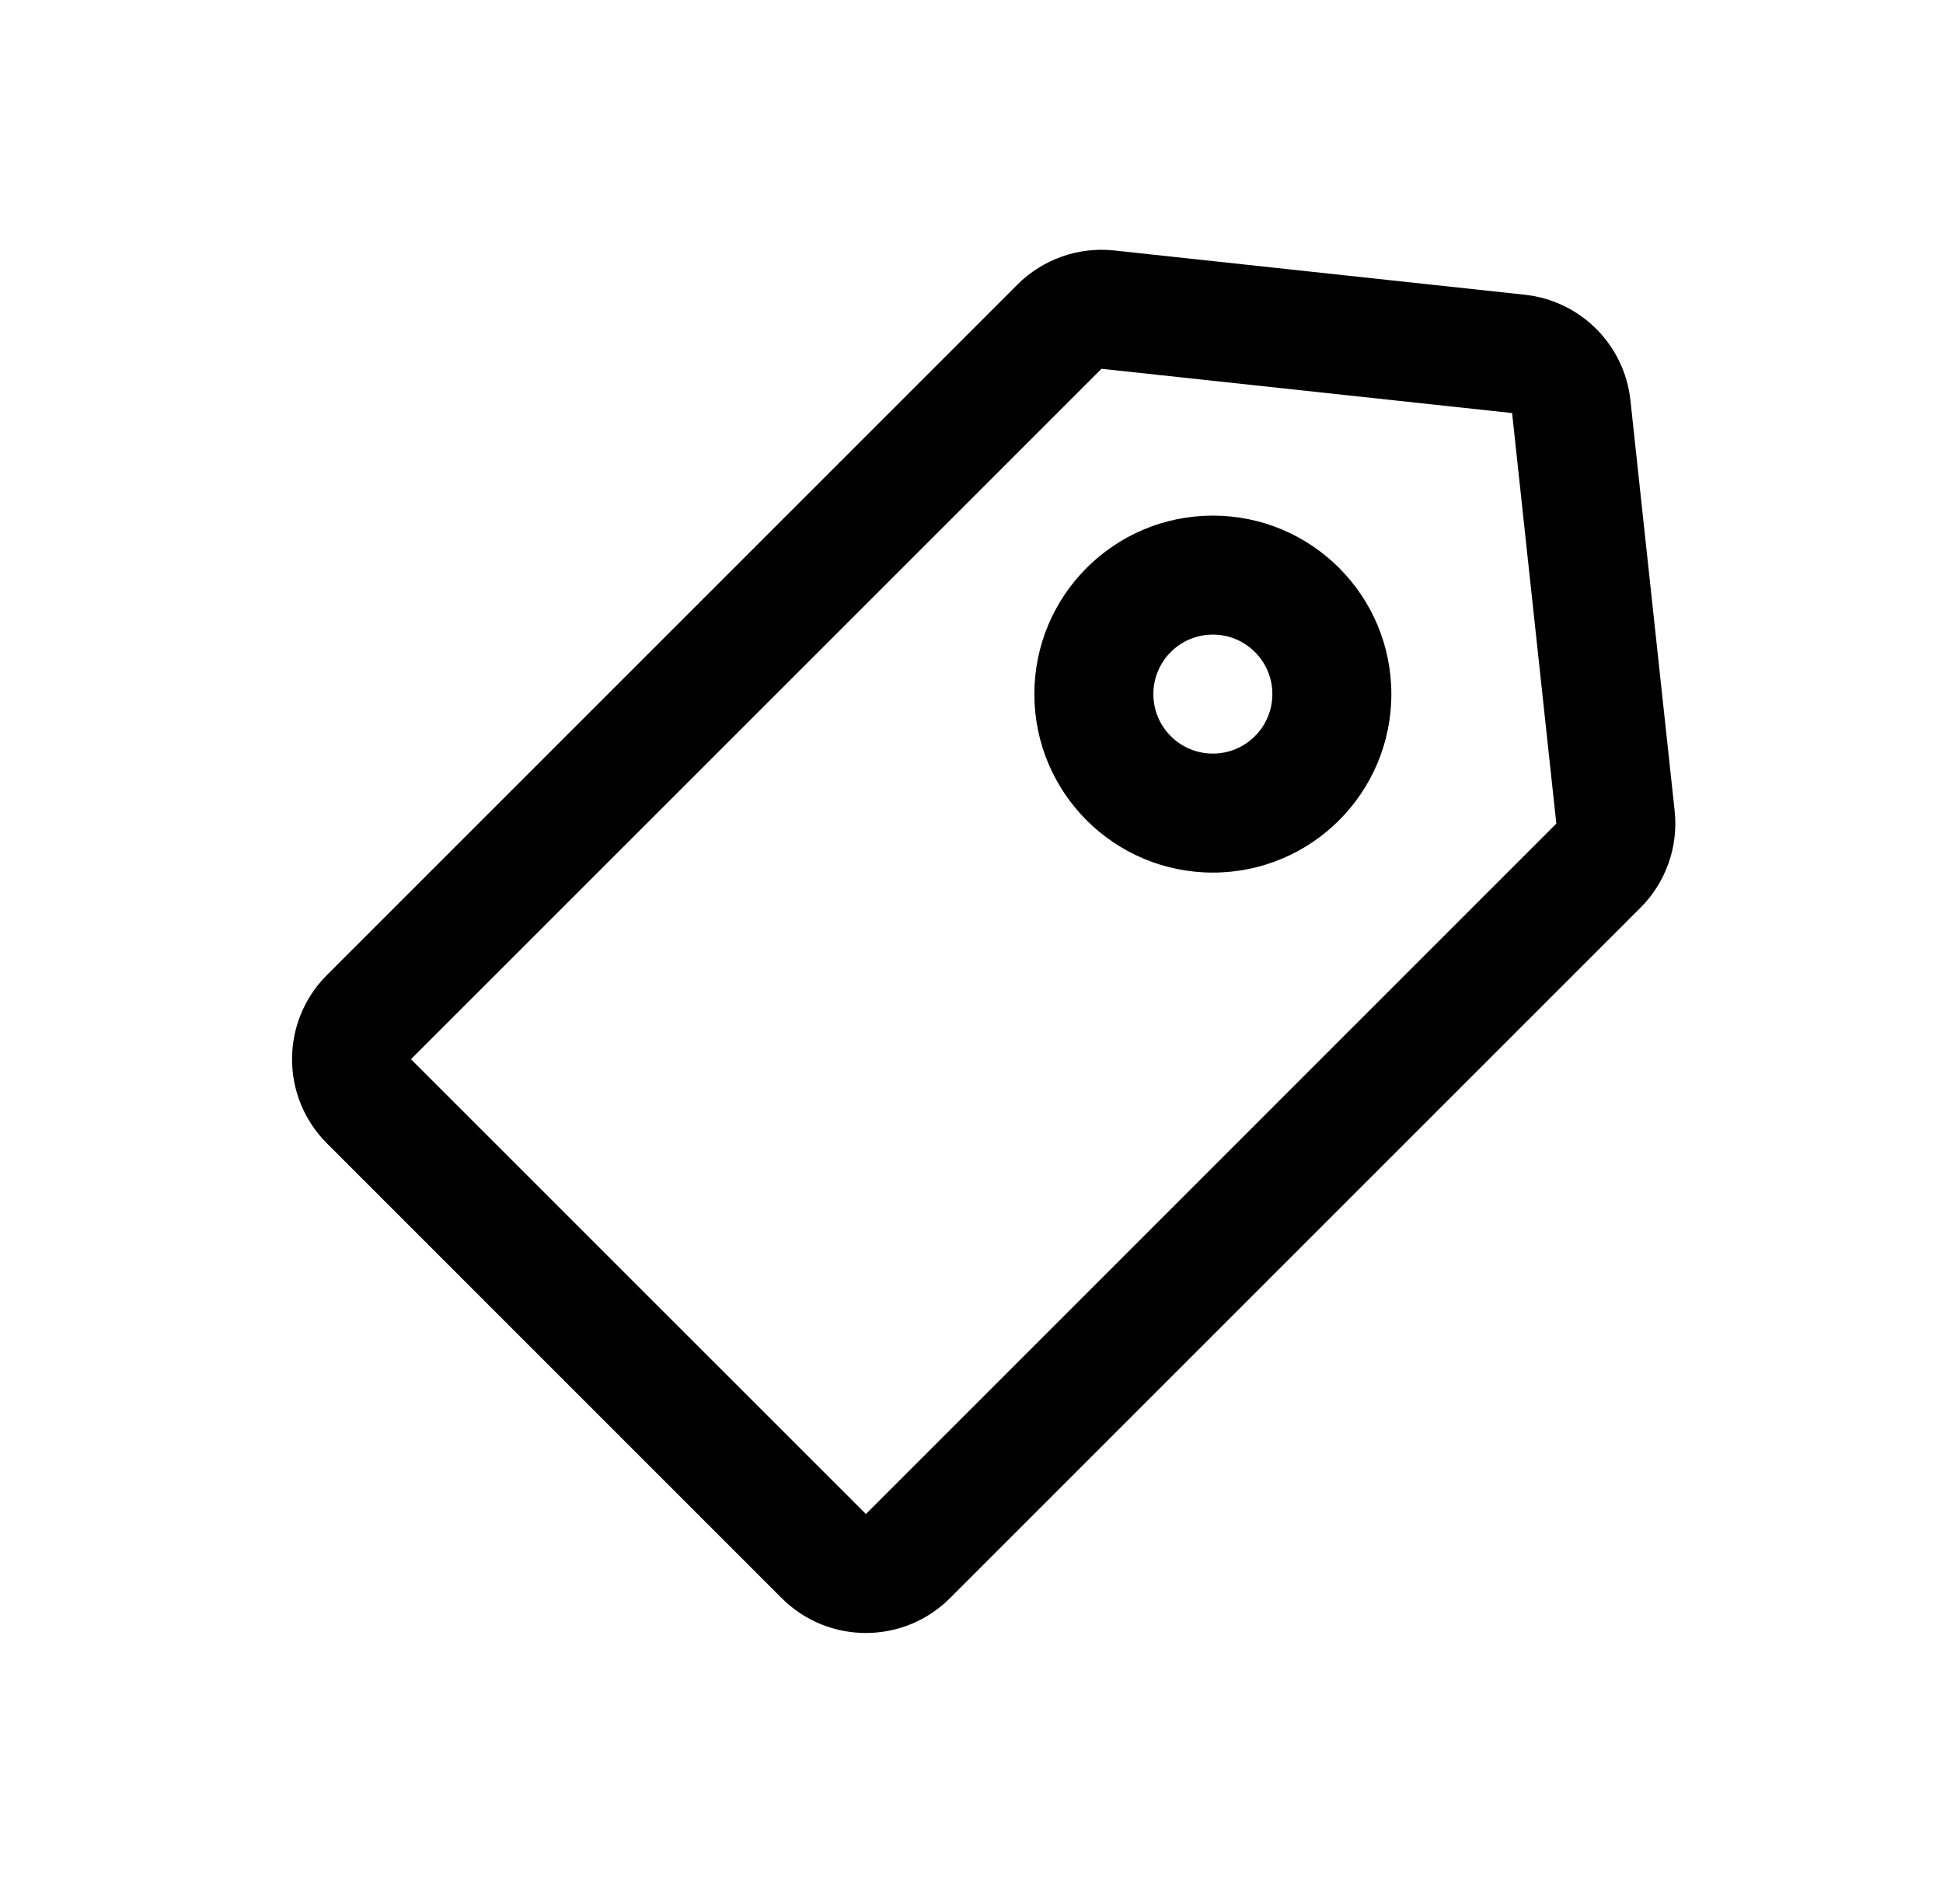
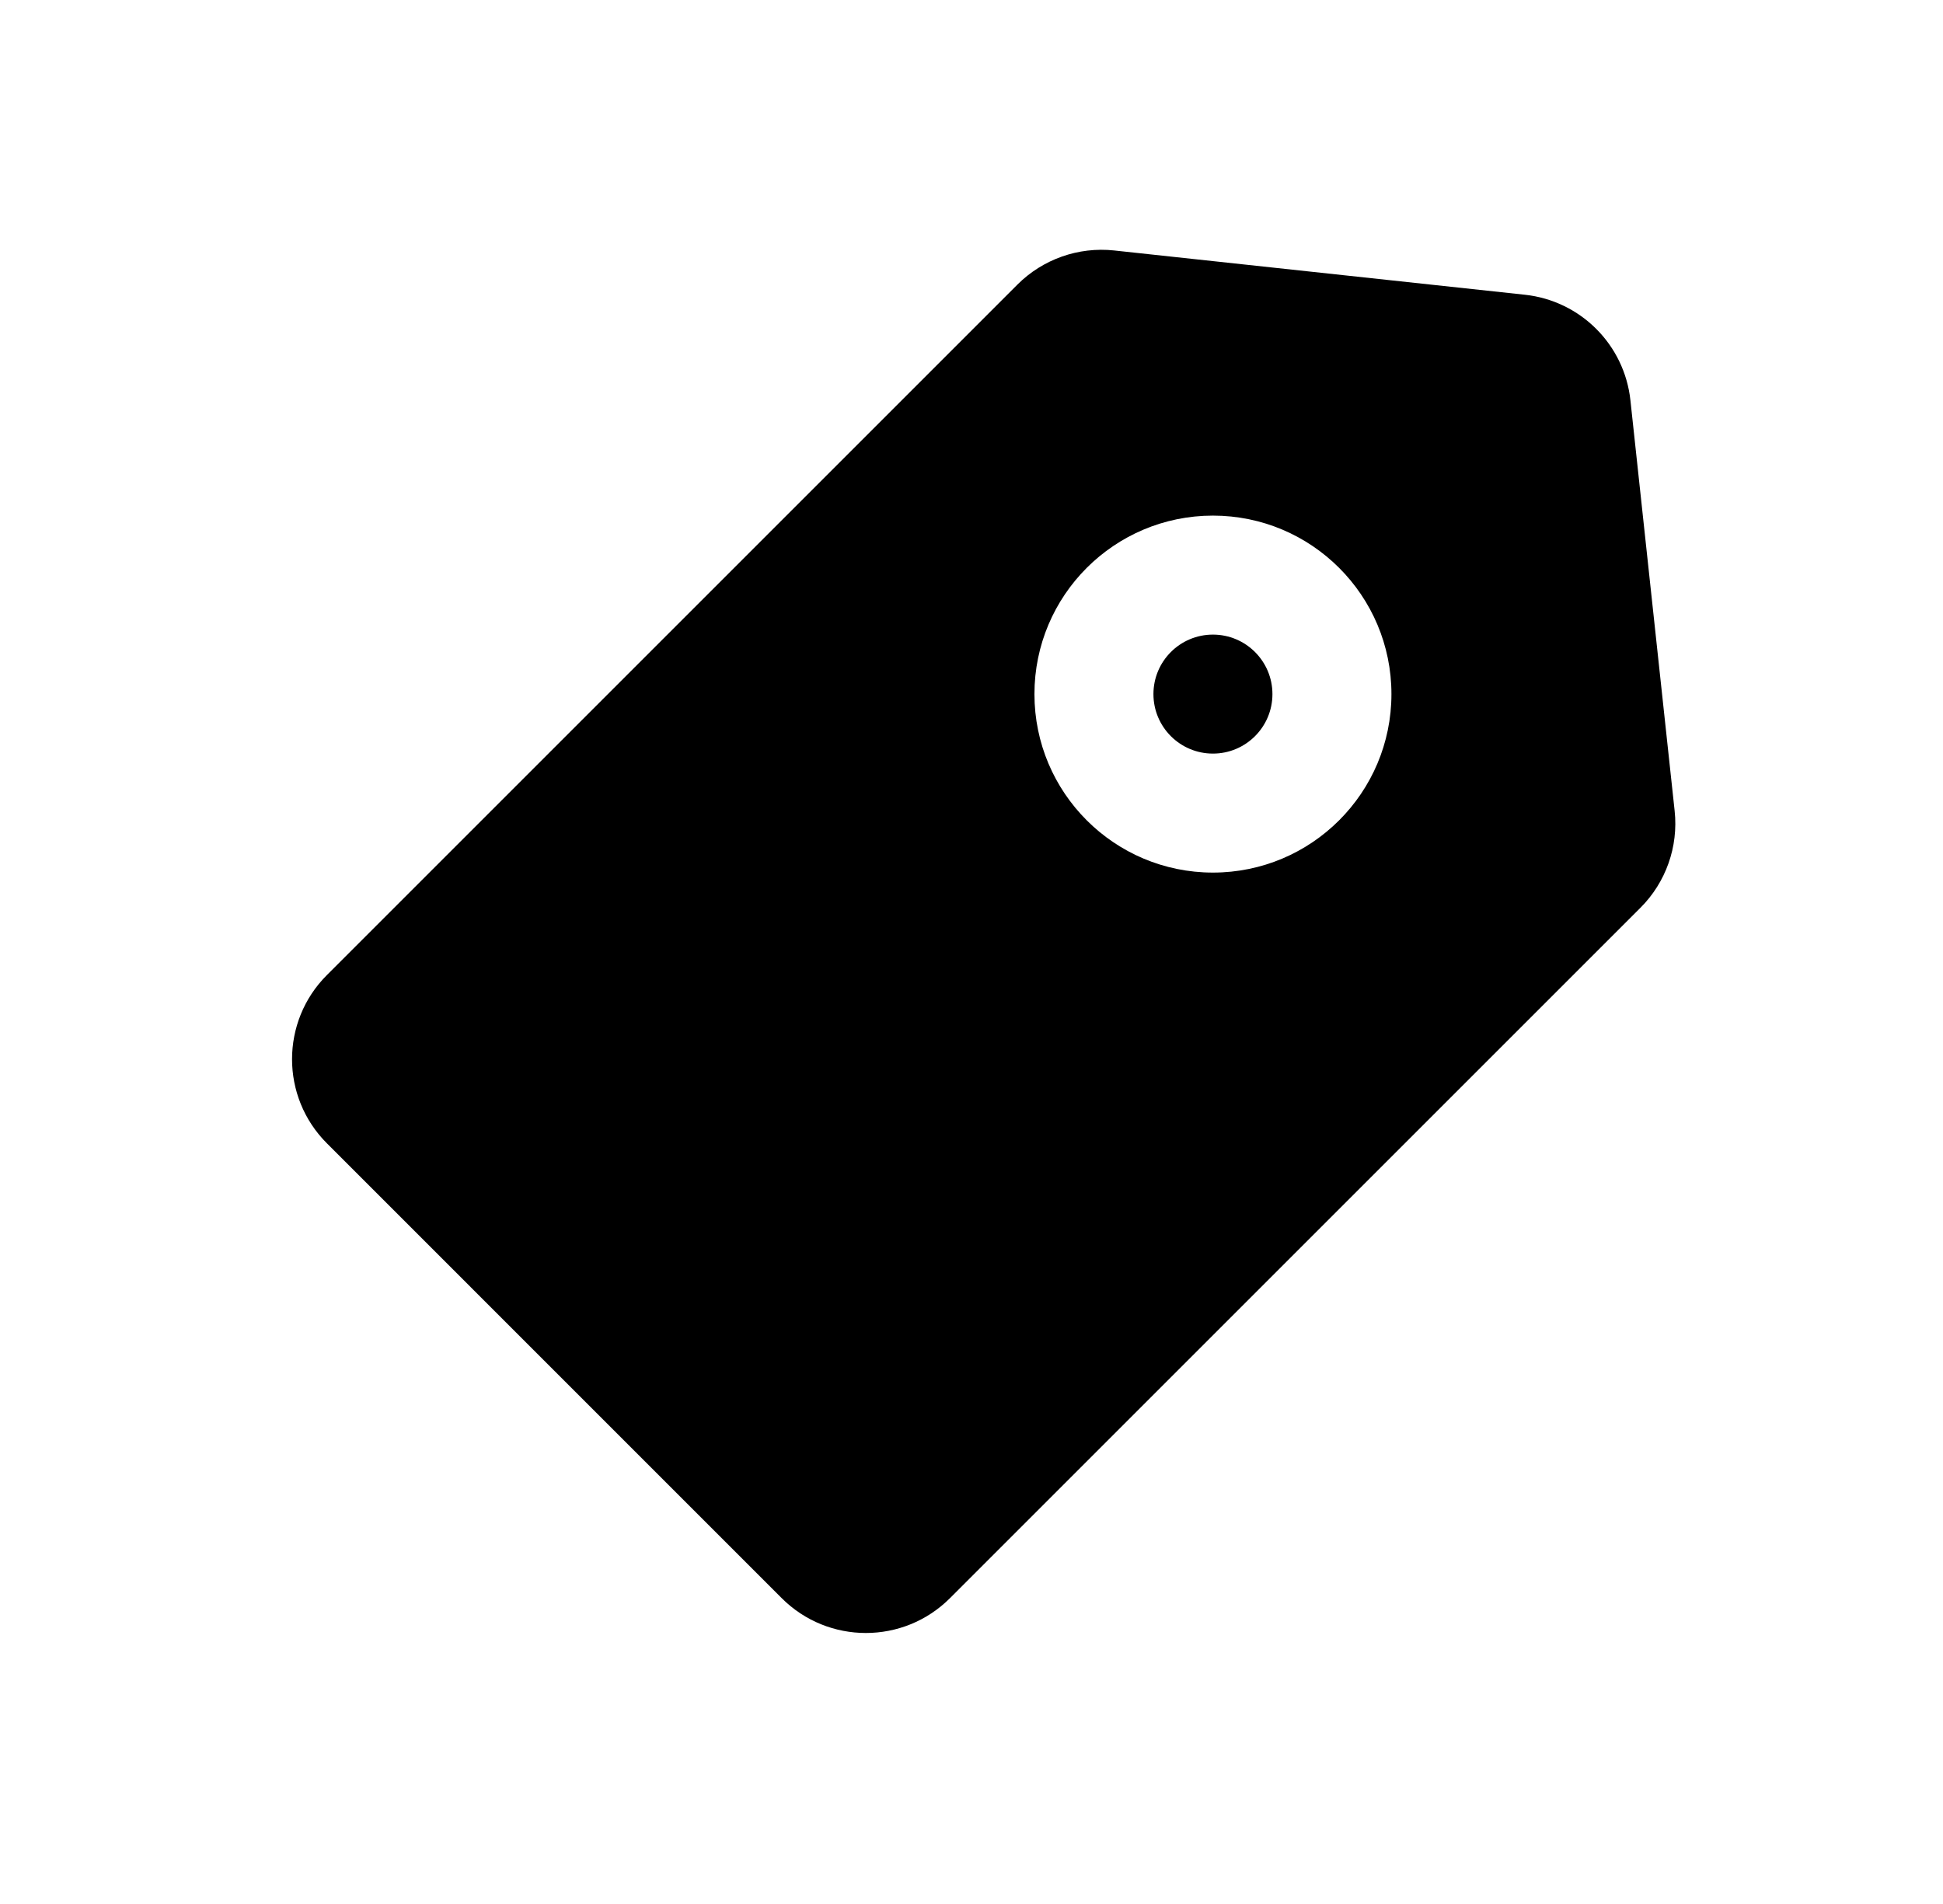
- <svg xmlns="http://www.w3.org/2000/svg" t="1585815664990" class="icon" viewBox="0 0 1045 1024" version="1.1" p-id="1283" width="204.102" height="200">
+ <svg xmlns="http://www.w3.org/2000/svg" t="1585881575685" class="icon" viewBox="0 0 1045 1024" version="1.1" p-id="6307" width="204.102" height="200">
  <defs>
    <style type="text/css" />
  </defs>
-   <path d="M599.253 134.72l220.843 23.808a64 64 0 0 1 56.789 56.768l23.787 220.843a64 64 0 0 1-18.368 52.096L510.933 859.584a64 64 0 0 1-90.517 0L175.808 614.955a64 64 0 0 1 0-90.496L547.157 153.109a64 64 0 0 1 52.117-18.389z m-6.827 63.637L221.035 569.707 465.707 814.336l371.328-371.349-23.787-220.821-220.843-23.808zM652.309 277.333a96 96 0 1 1 0 192 96 96 0 0 1 0-192z m0 64a32 32 0 1 0 0 64 32 32 0 0 0 0-64z" p-id="1284" />
+   <path d="M599.253 134.72l220.843 23.808a64 64 0 0 1 56.789 56.768l23.787 220.843a64 64 0 0 1-18.368 52.096L510.933 859.584a64 64 0 0 1-90.517 0L175.808 614.955a64 64 0 0 1 0-90.496L547.157 153.109a64 64 0 0 1 52.117-18.389zM652.352 277.333a96 96 0 1 0 0 192 96 96 0 0 0 0-192z m0 64a32 32 0 1 1 0 64 32 32 0 0 1 0-64z" p-id="6308" />
</svg>
